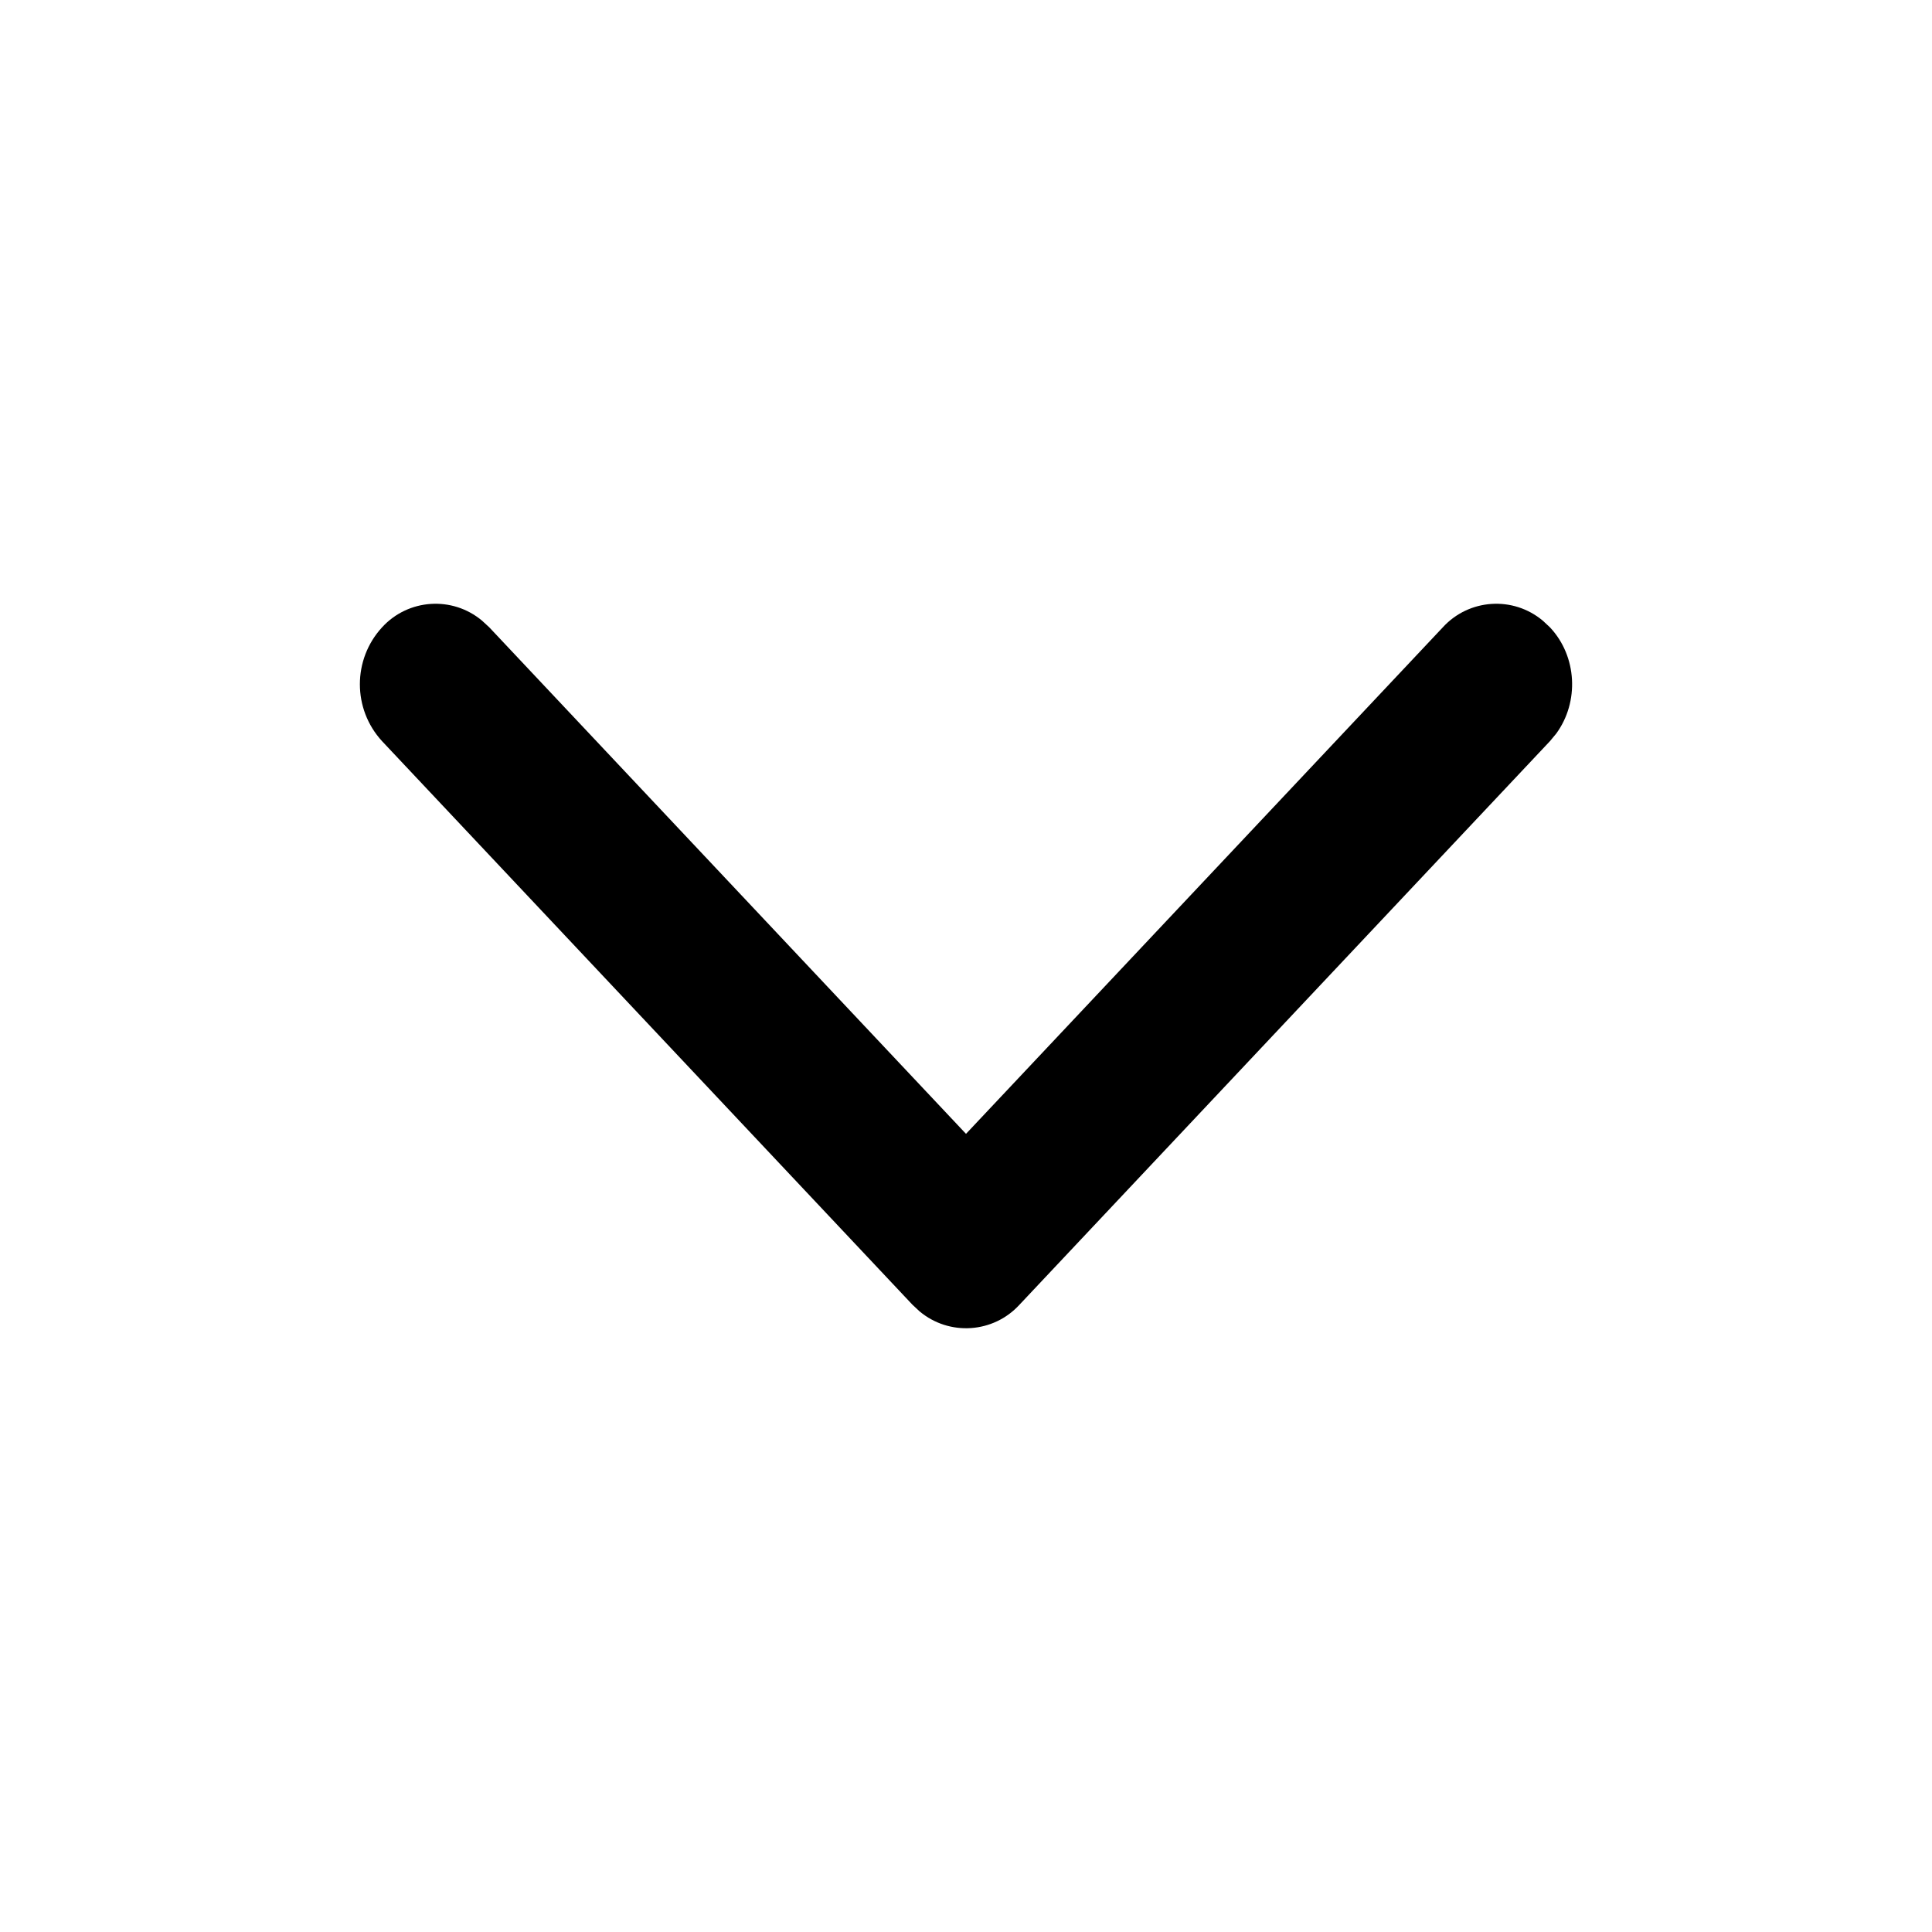
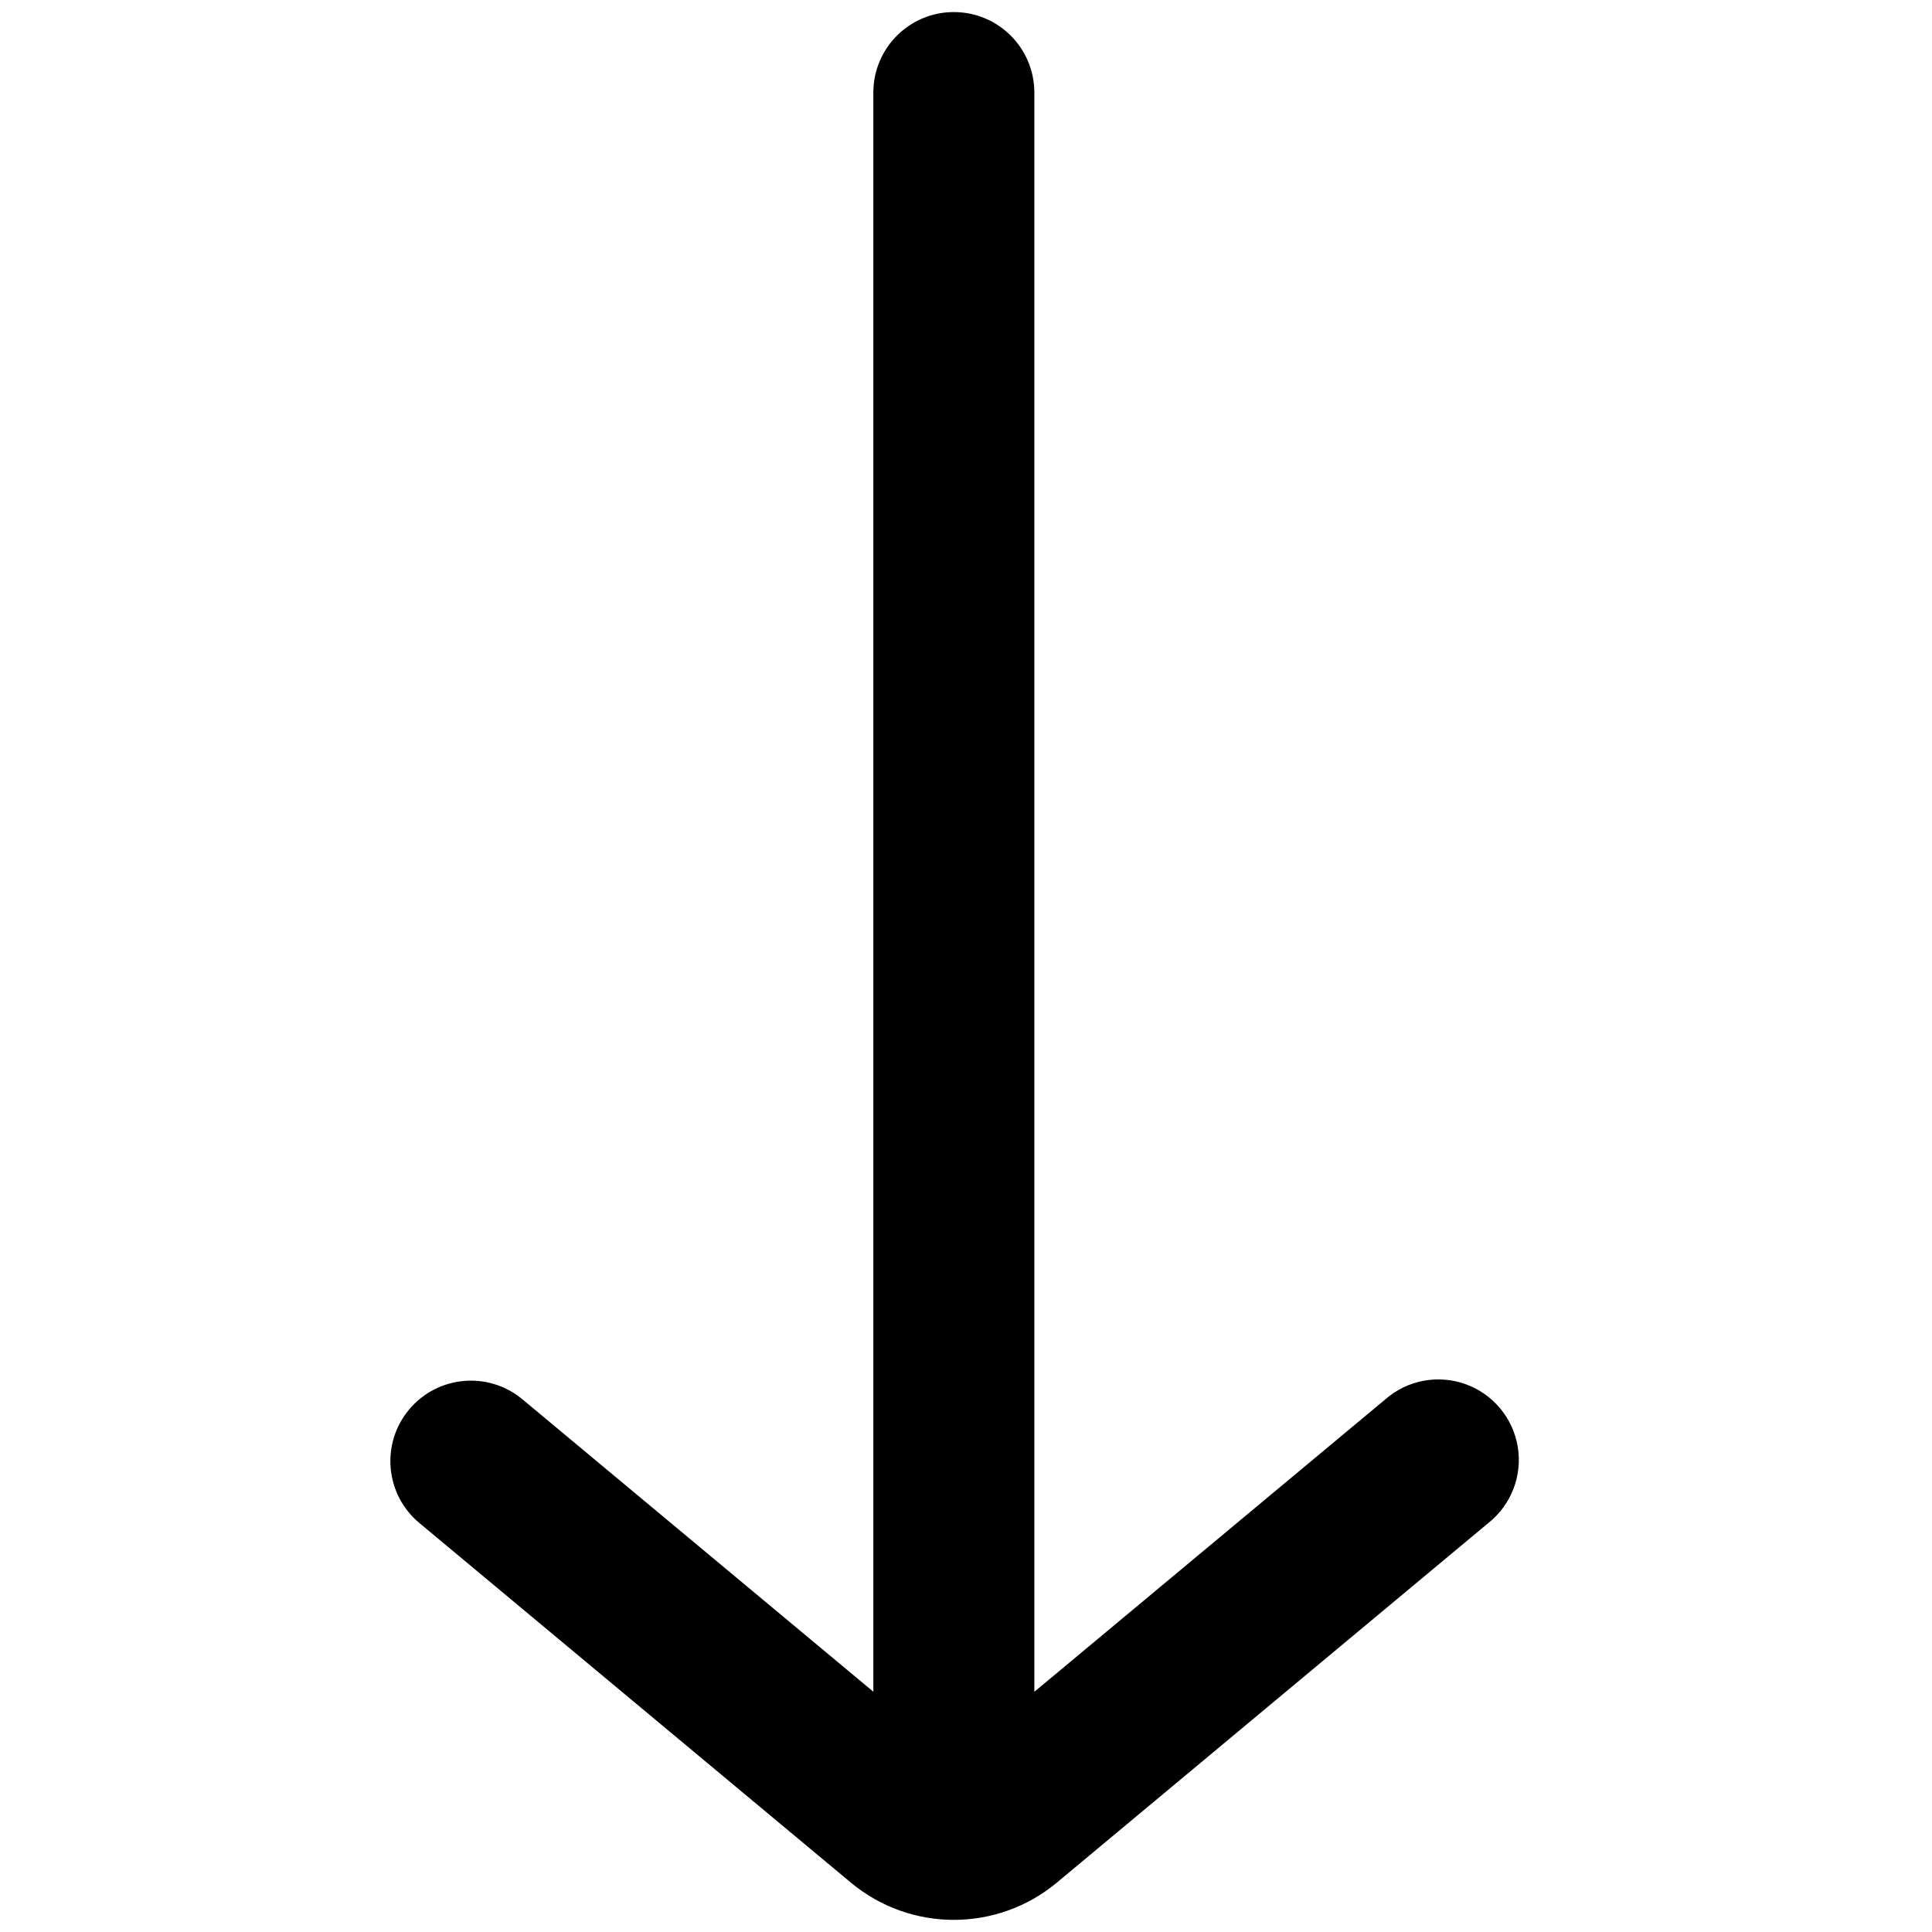
<svg xmlns="http://www.w3.org/2000/svg" fill="none" viewBox="0 0 24 24">
-   <path d="M19.254 7.793c.339.36.365.928.078 1.32l-.078.094-6.589 7a.9.9 0 0 1-1.242.083l-.089-.083-6.588-7a1.045 1.045 0 0 1 0-1.414.9.9 0 0 1 1.242-.083l.09.083L12 14.085l5.923-6.292a.9.9 0 0 1 1.242-.083l.089.083Z" fill="#000" />
+   <path d="M6.49 17.383a1 1 0 1 0-1.281 1.536l5.36 4.467a2 2 0 0 0 2.56 0l5.36-4.467a1 1 0 1 0-1.28-1.536l-4.36 3.633V1.15a1 1 0 1 0-2 0v19.865l-4.36-3.633Z" fill="#000" />
</svg>
